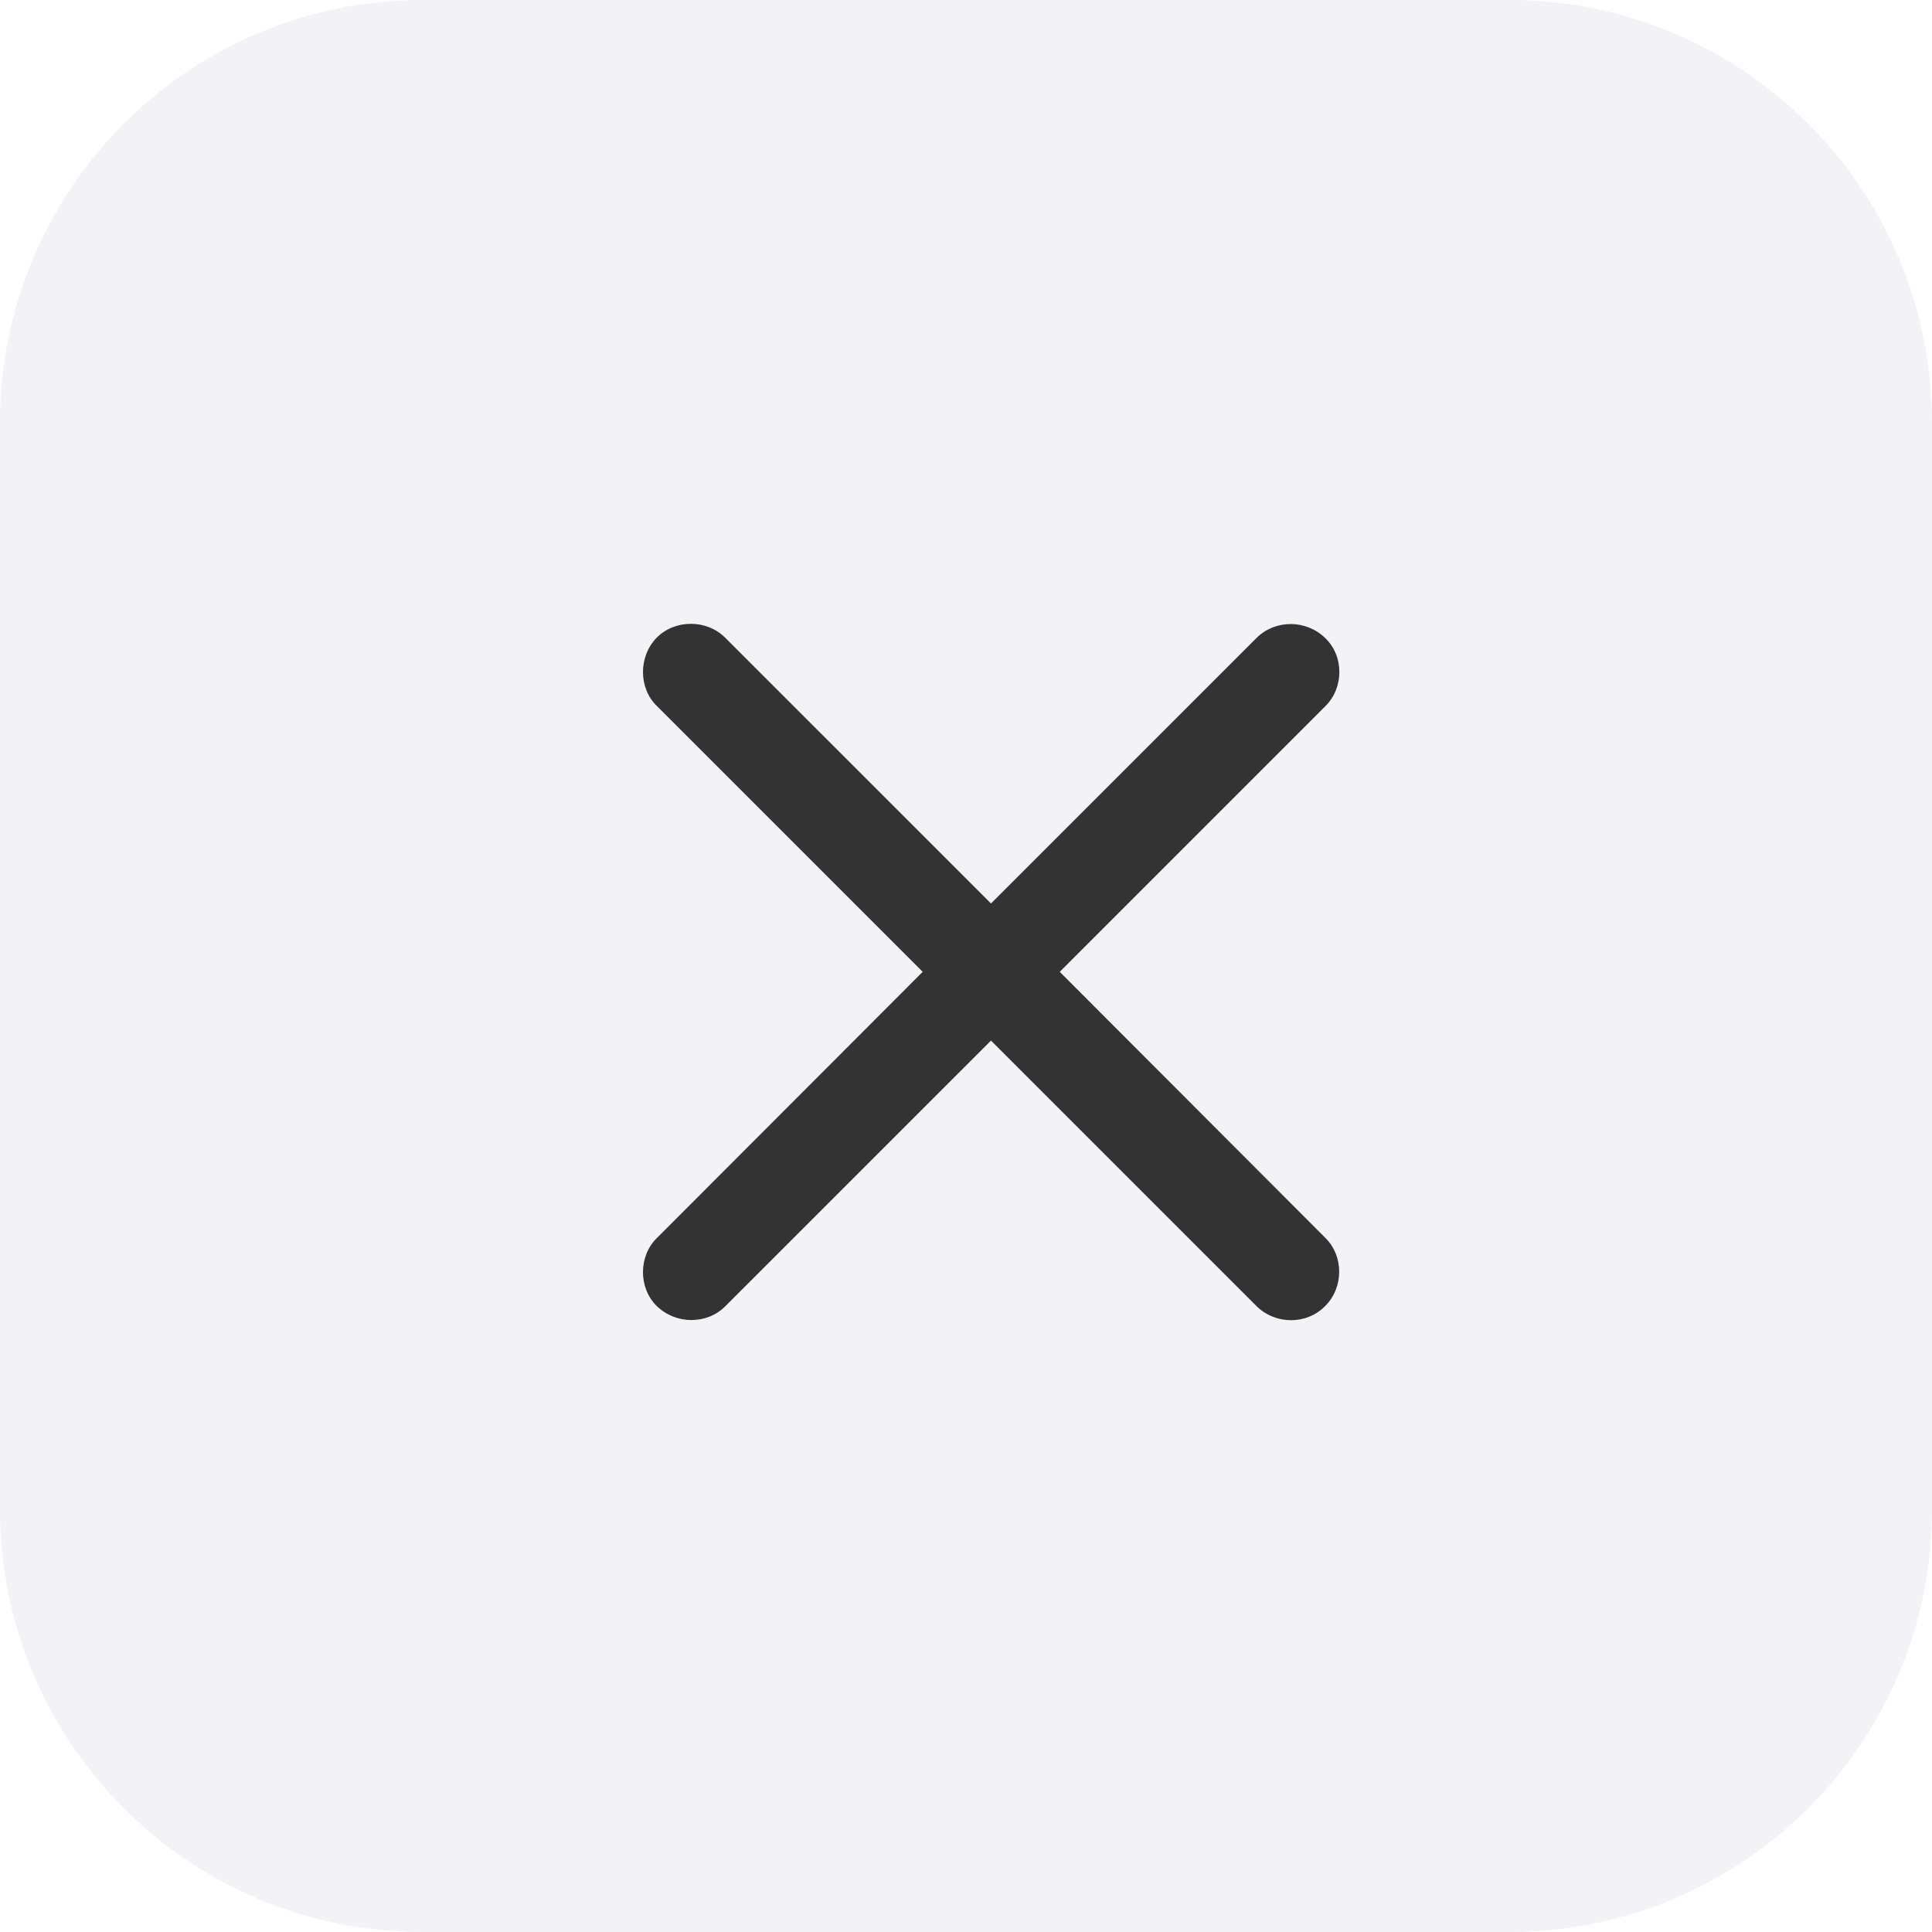
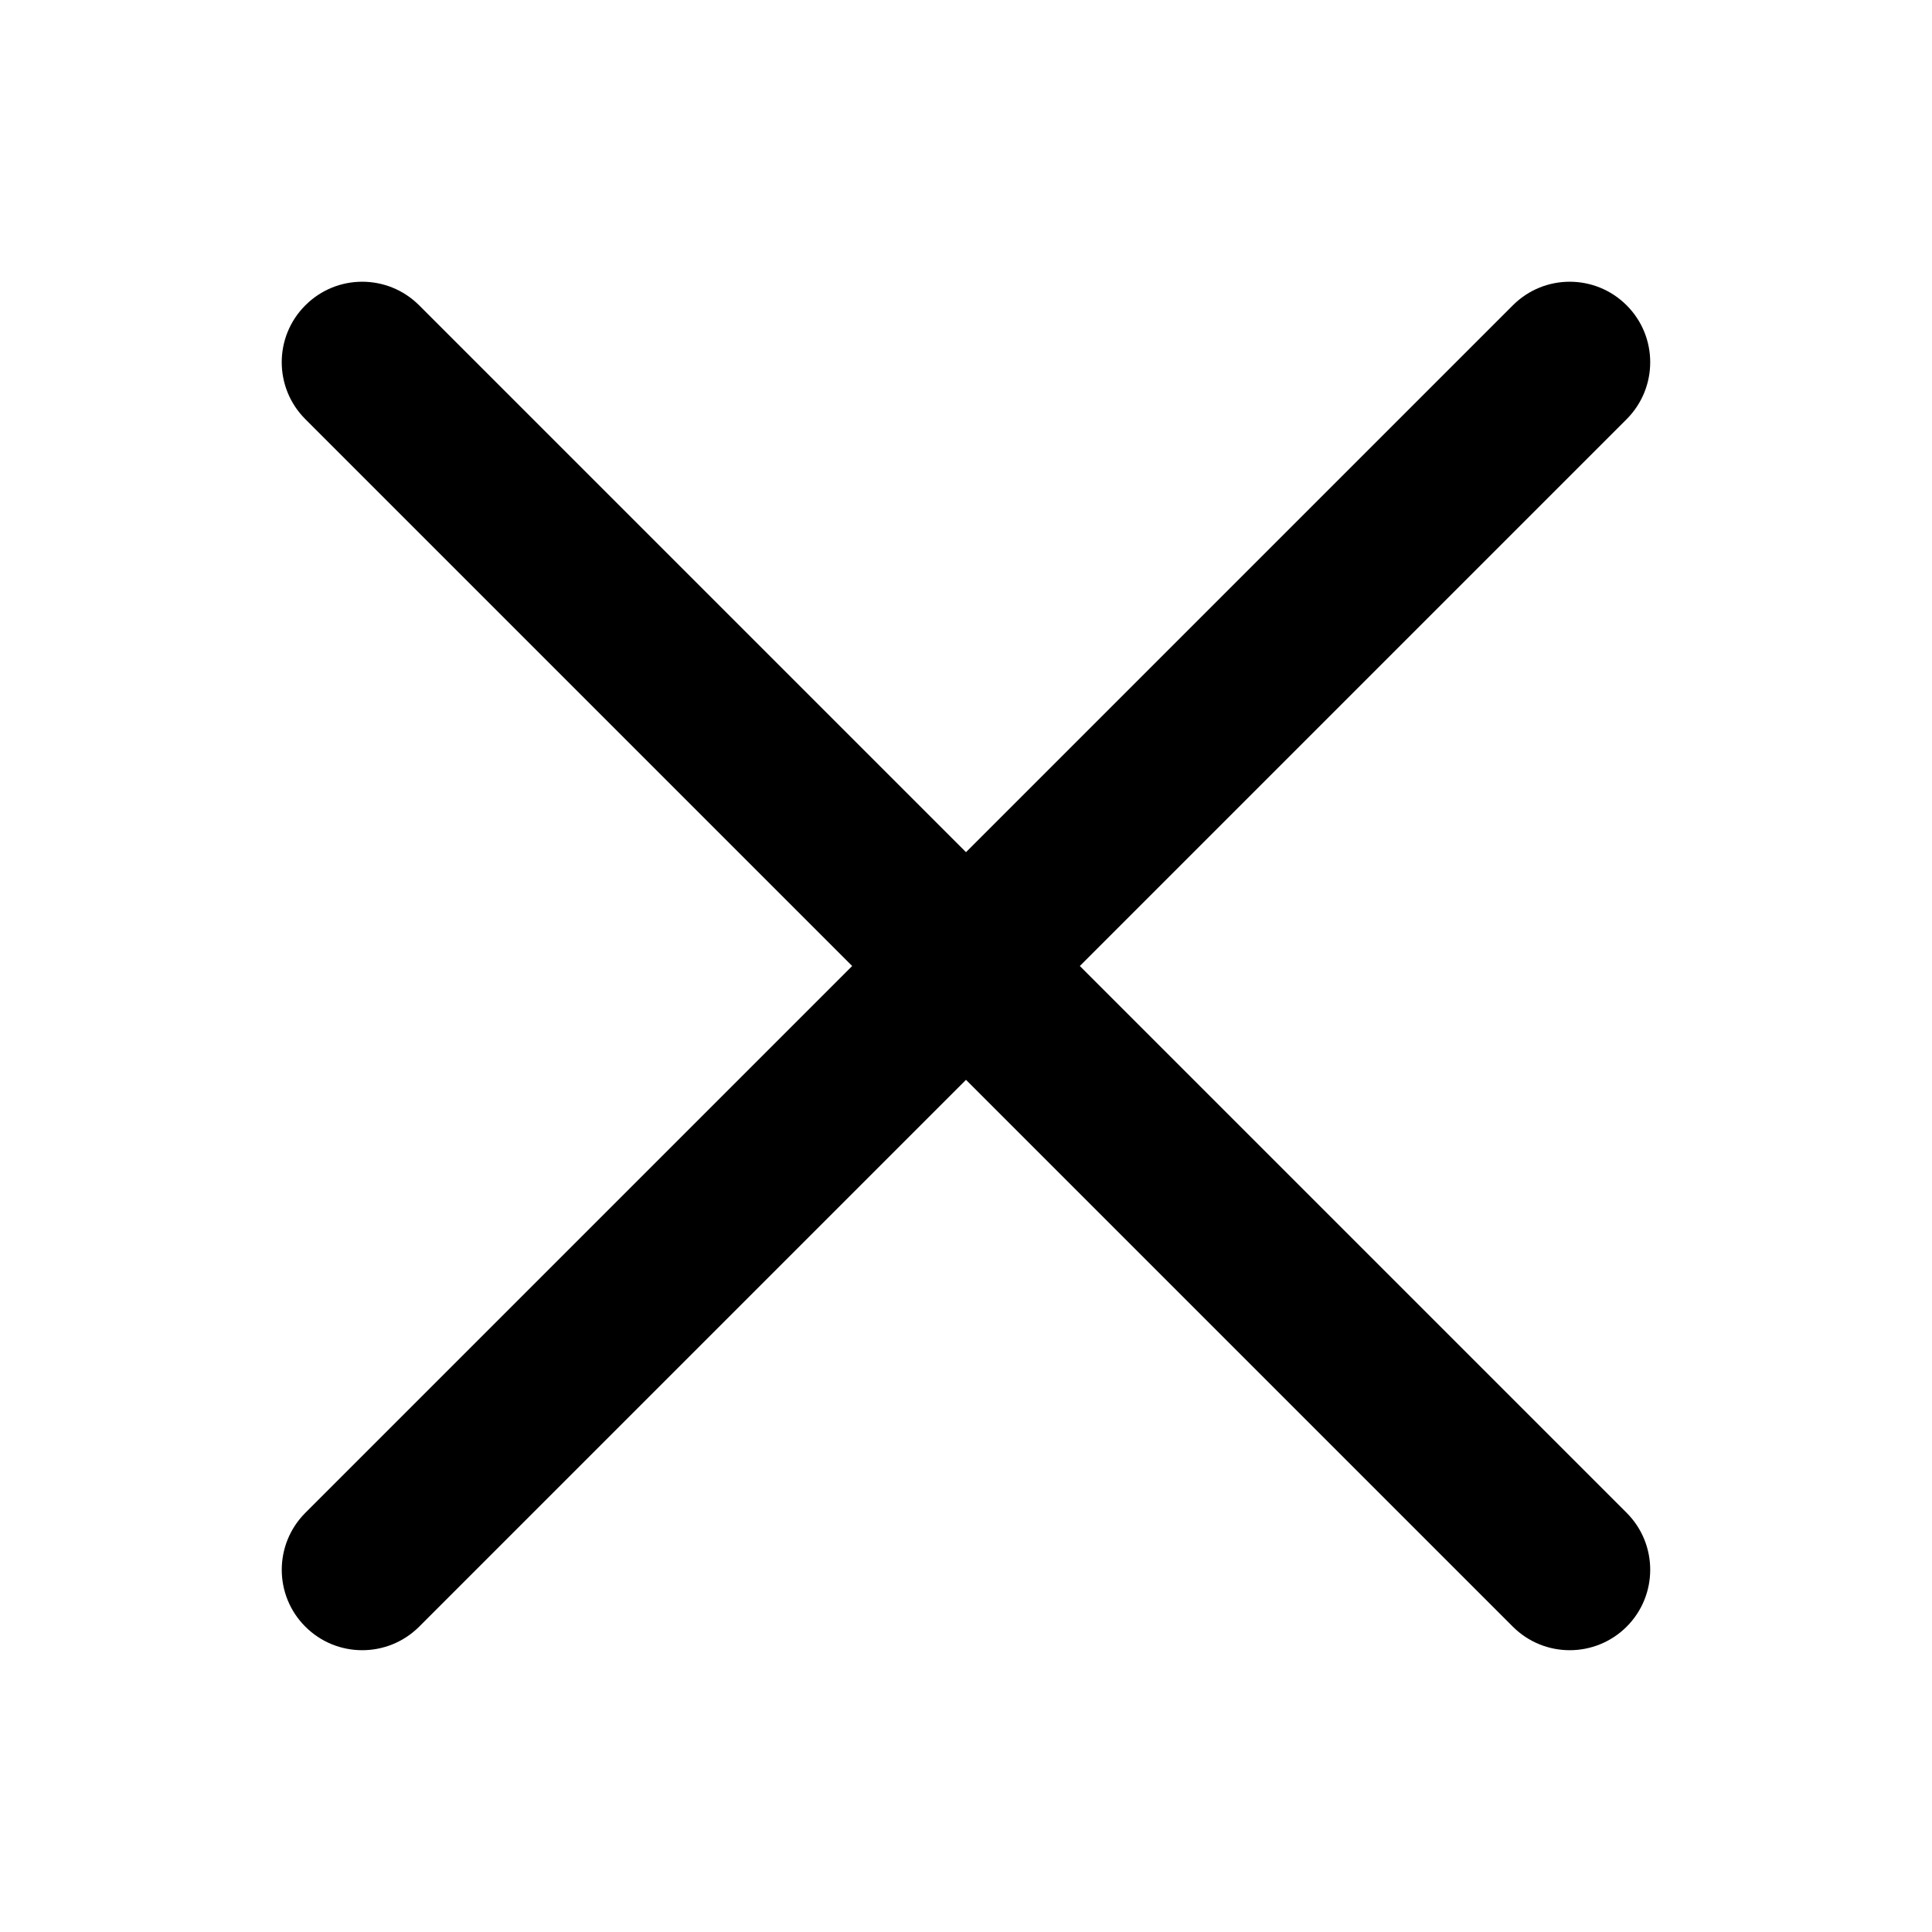
- <svg xmlns="http://www.w3.org/2000/svg" width="512" height="512" viewBox="0 0 512 512" fill="none">
-   <rect width="512" height="512" rx="112" fill="#f2f2f7" />
-   <path d="M4.317 20.448C3.855 19.997 3.866 19.202 4.317 18.762L10.924 12.145L4.317 5.538C3.866 5.098 3.855 4.314 4.317 3.841C4.779 3.379 5.563 3.39 6.014 3.841L12.621 10.447L19.227 3.841C19.689 3.39 20.452 3.39 20.924 3.852C21.397 4.303 21.386 5.087 20.935 5.538L14.329 12.145L20.935 18.762C21.386 19.213 21.386 19.986 20.924 20.448C20.462 20.921 19.689 20.91 19.227 20.459L12.621 13.853L6.014 20.459C5.563 20.91 4.79 20.91 4.317 20.448Z" fill="#333333" transform="translate(128 128) scale(10.66667)" />
+ <svg xmlns="http://www.w3.org/2000/svg" width="24" height="24" viewBox="0 0 24 24" fill="none">
+   <path d="M18.793 3.793C19.183 3.402 19.816 3.402 20.207 3.793C20.597 4.183 20.597 4.816 20.207 5.207L13.414 12L20.207 18.793C20.597 19.183 20.597 19.817 20.207 20.207C19.816 20.597 19.183 20.597 18.793 20.207L12 13.414L5.207 20.207C4.816 20.597 4.183 20.597 3.793 20.207C3.402 19.817 3.403 19.183 3.793 18.793L10.586 12L3.793 5.207C3.402 4.816 3.402 4.183 3.793 3.793C4.183 3.402 4.816 3.402 5.207 3.793L12 10.586L18.793 3.793Z" fill="black" />
</svg>
